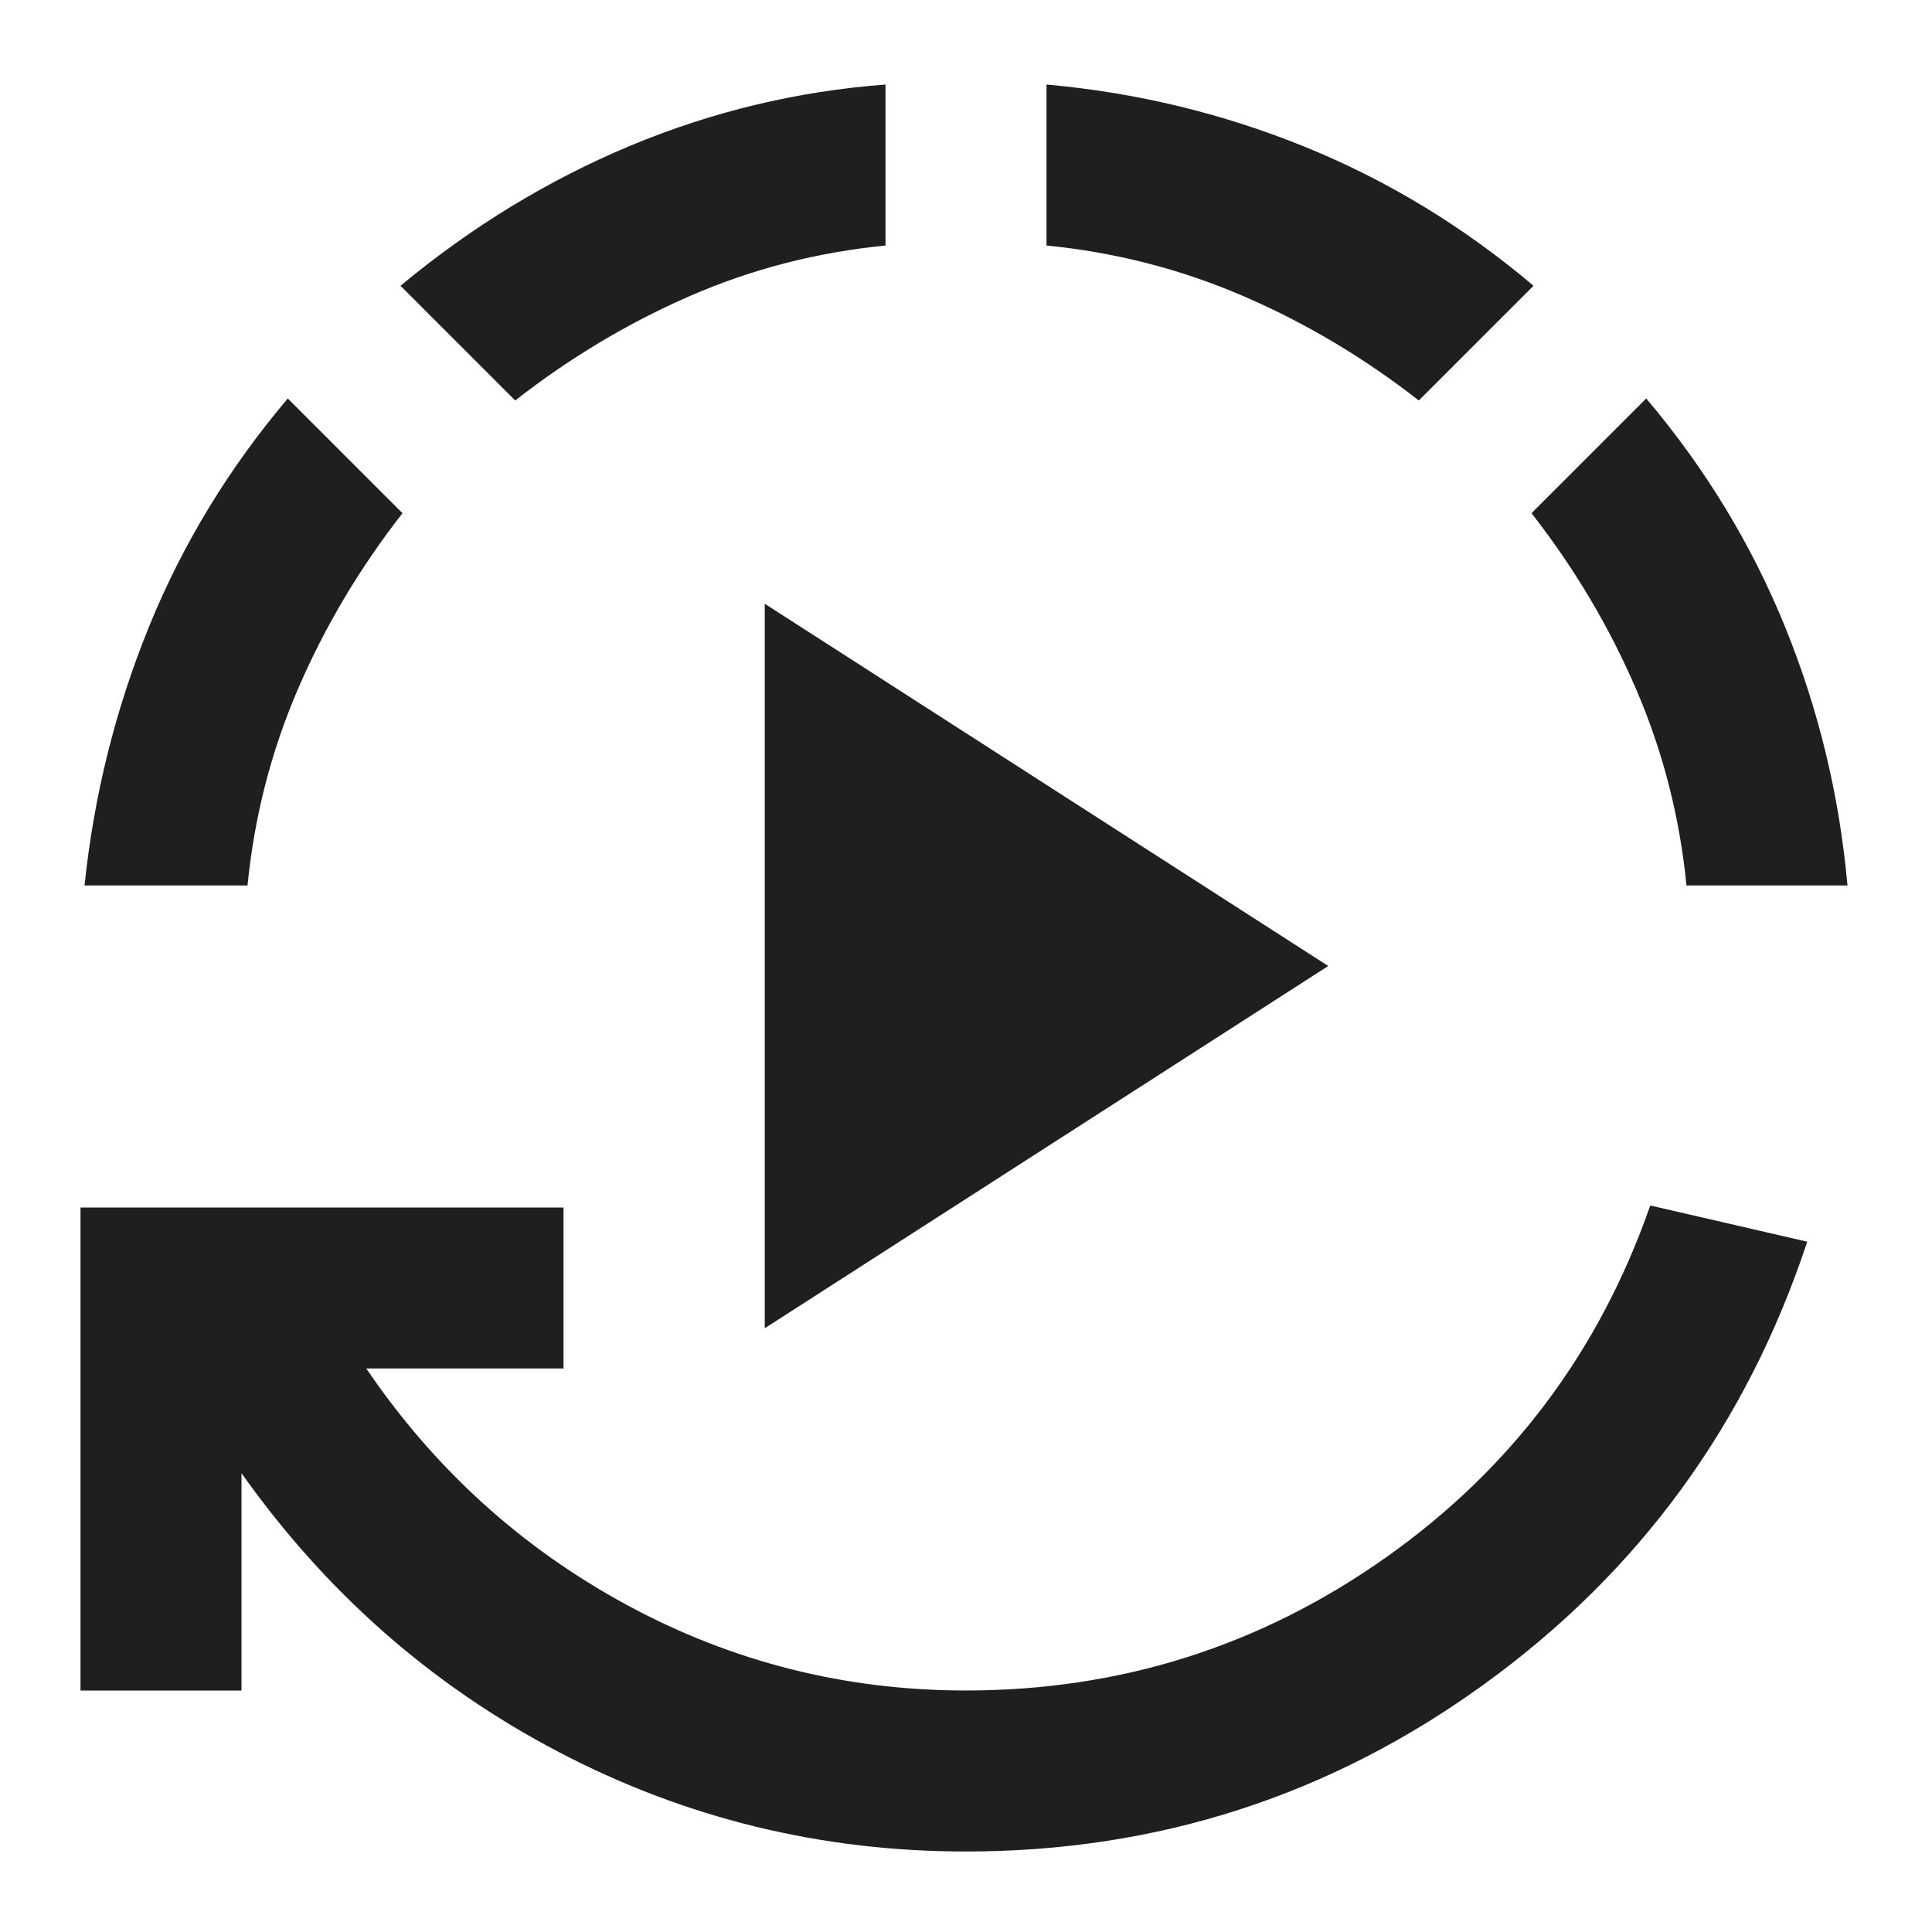
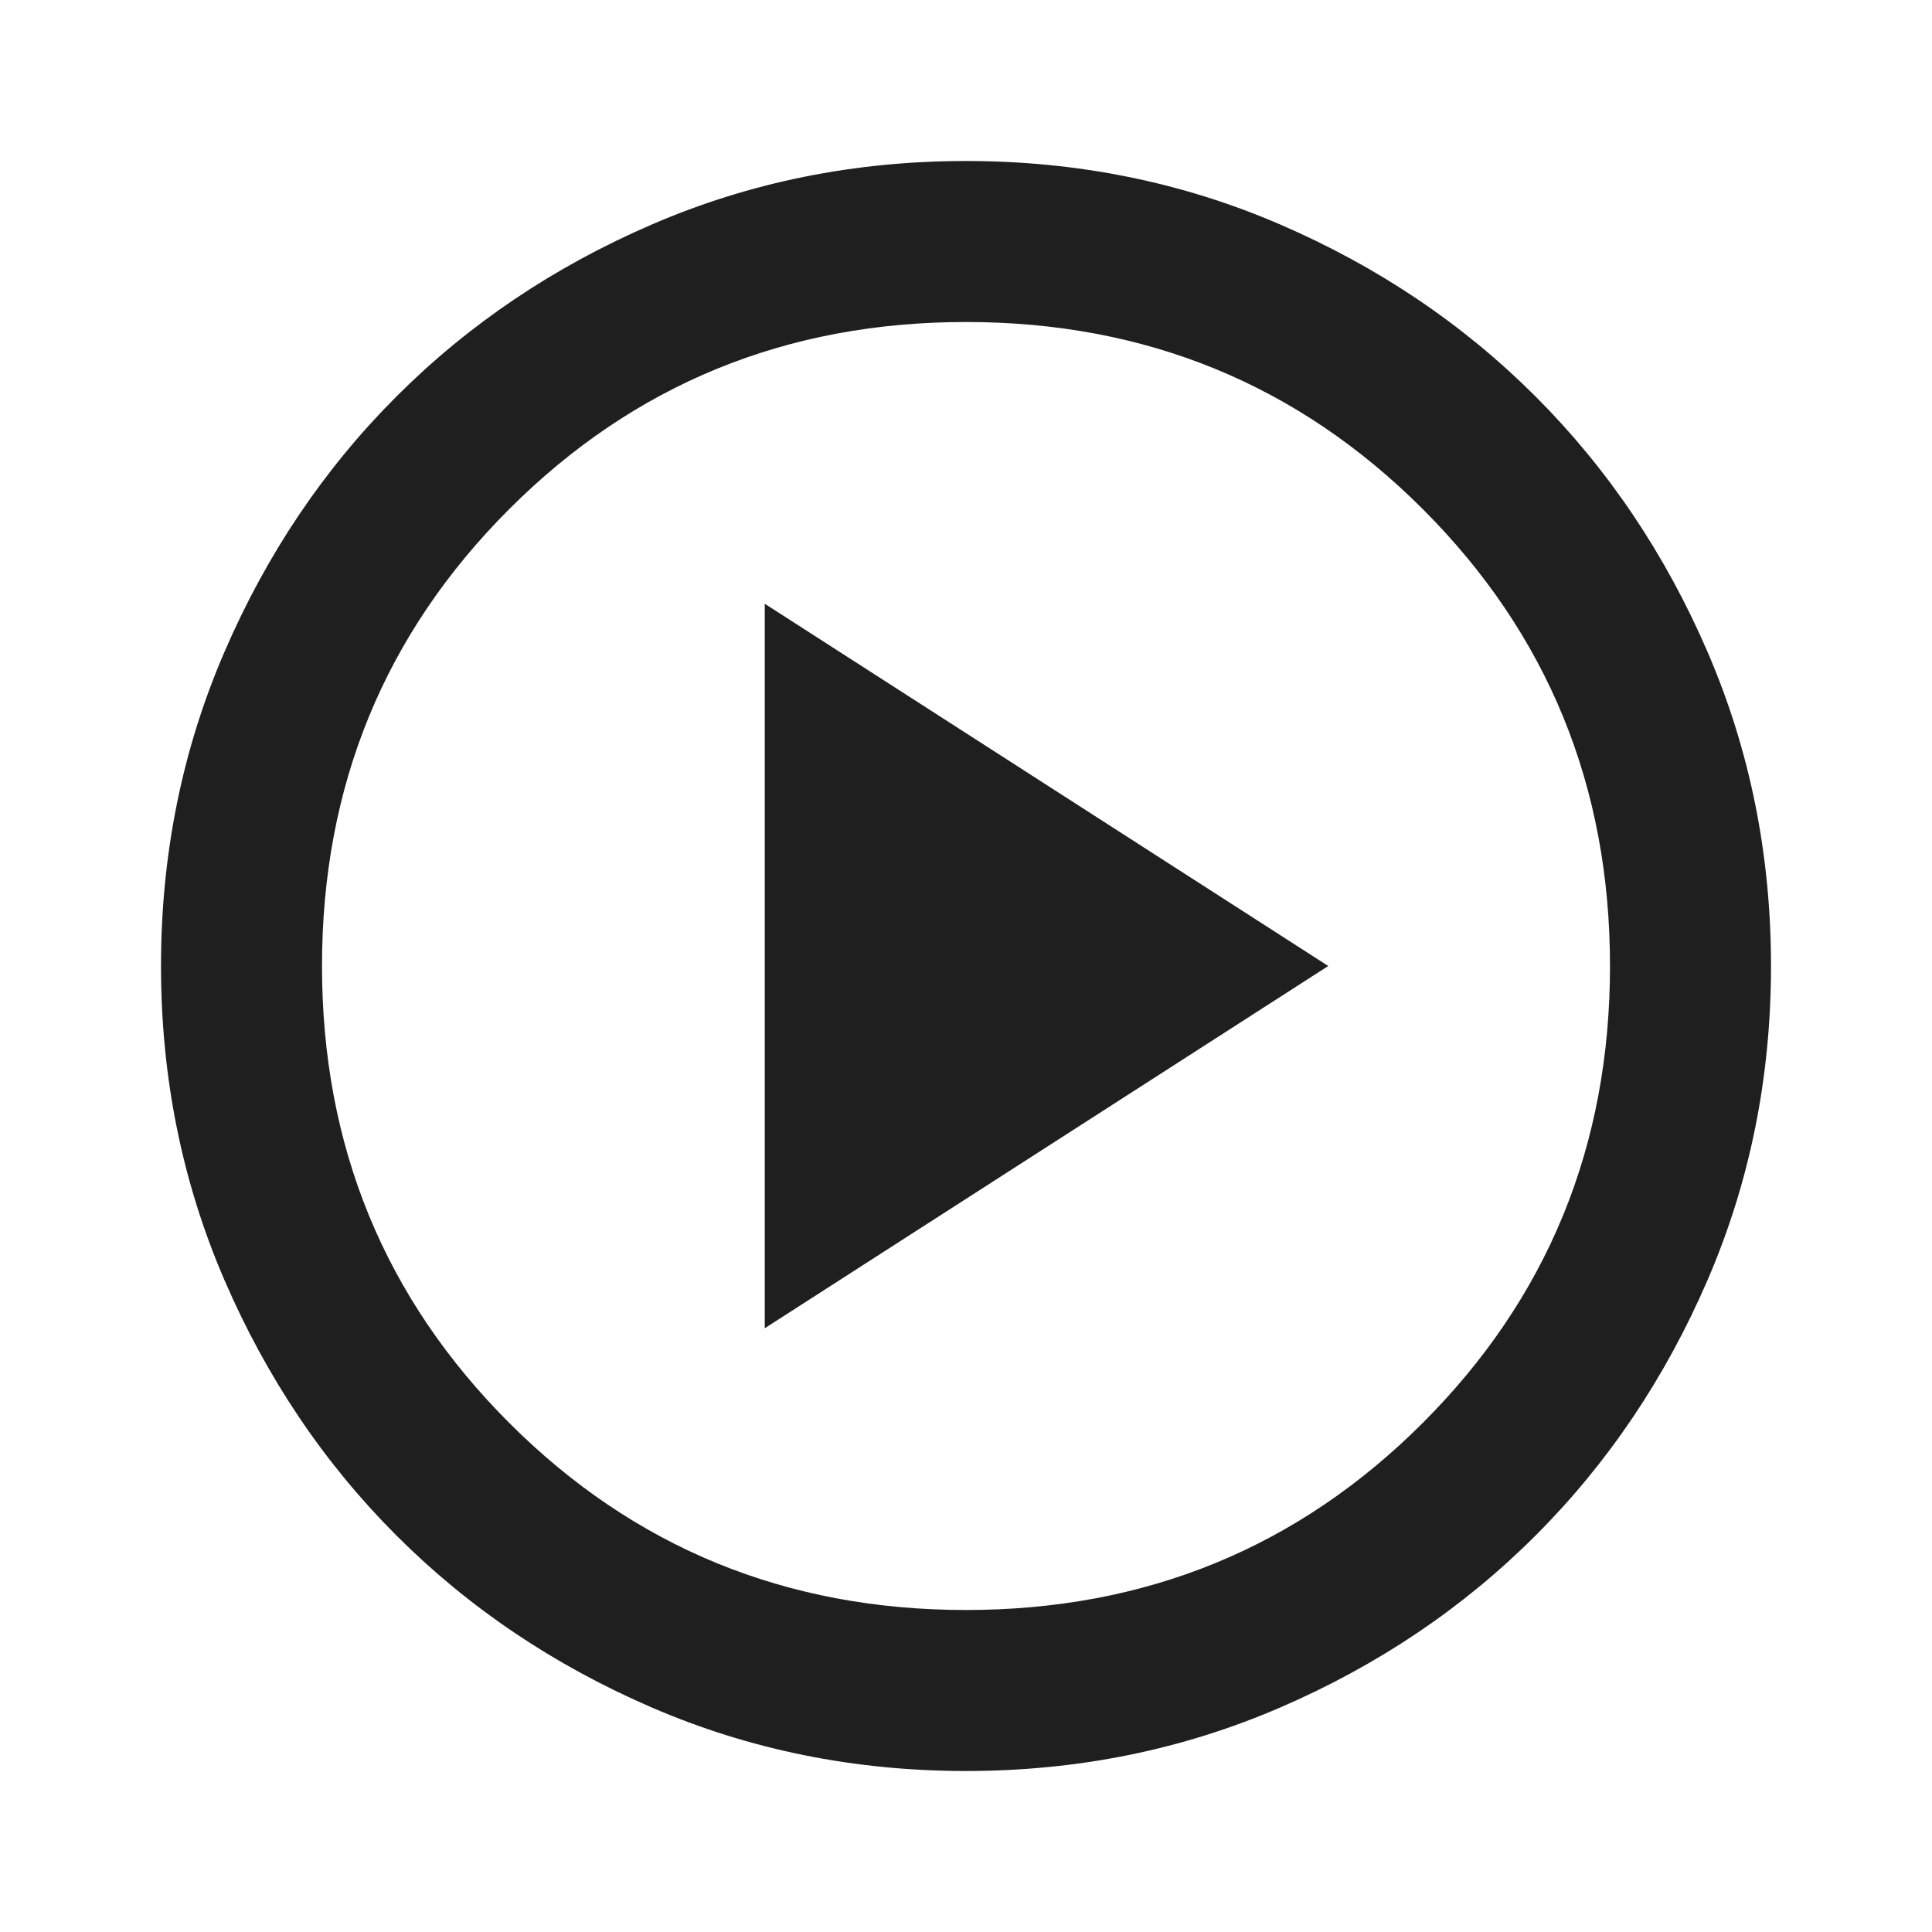
<svg xmlns="http://www.w3.org/2000/svg" viewBox="0 -960 960 960" fill="#1f1f1f">
-   <path d="M380-300v-360l280 180-280 180ZM480-40q-108 0-202.5-49.5T120-228v108H40v-240h240v80h-98q51 75 129.5 117.5T480-120q115 0 208.5-66T820-361l78 18q-45 136-160 219.5T480-40ZM42-520q7-67 32-128.5T143-762l57 57q-32 41-52 87.5T123-520H42Zm214-241-57-57q53-44 114-69.5T440-918v80q-51 5-97 25t-87 52Zm449 0q-41-32-87.5-52T520-838v-80q67 6 128.5 31T762-818l-57 57Zm133 241q-5-51-25-97.5T761-705l57-57q44 52 69 113.5T918-520h-80Z" />
+   <path d="m380-300 280-180-280-180v360ZM480-80q-83 0-156-31.5T197-197q-54-54-85.5-127T80-480q0-83 31.5-156T197-763q54-54 127-85.5T480-880q83 0 156 31.5T763-763q54 54 85.5 127T880-480q0 83-31.5 156T763-197q-54 54-127 85.5T480-80Zm0-80q134 0 227-93t93-227q0-134-93-227t-227-93q-134 0-227 93t-93 227q0 134 93 227t227 93Zm0-320Z" />
</svg>
